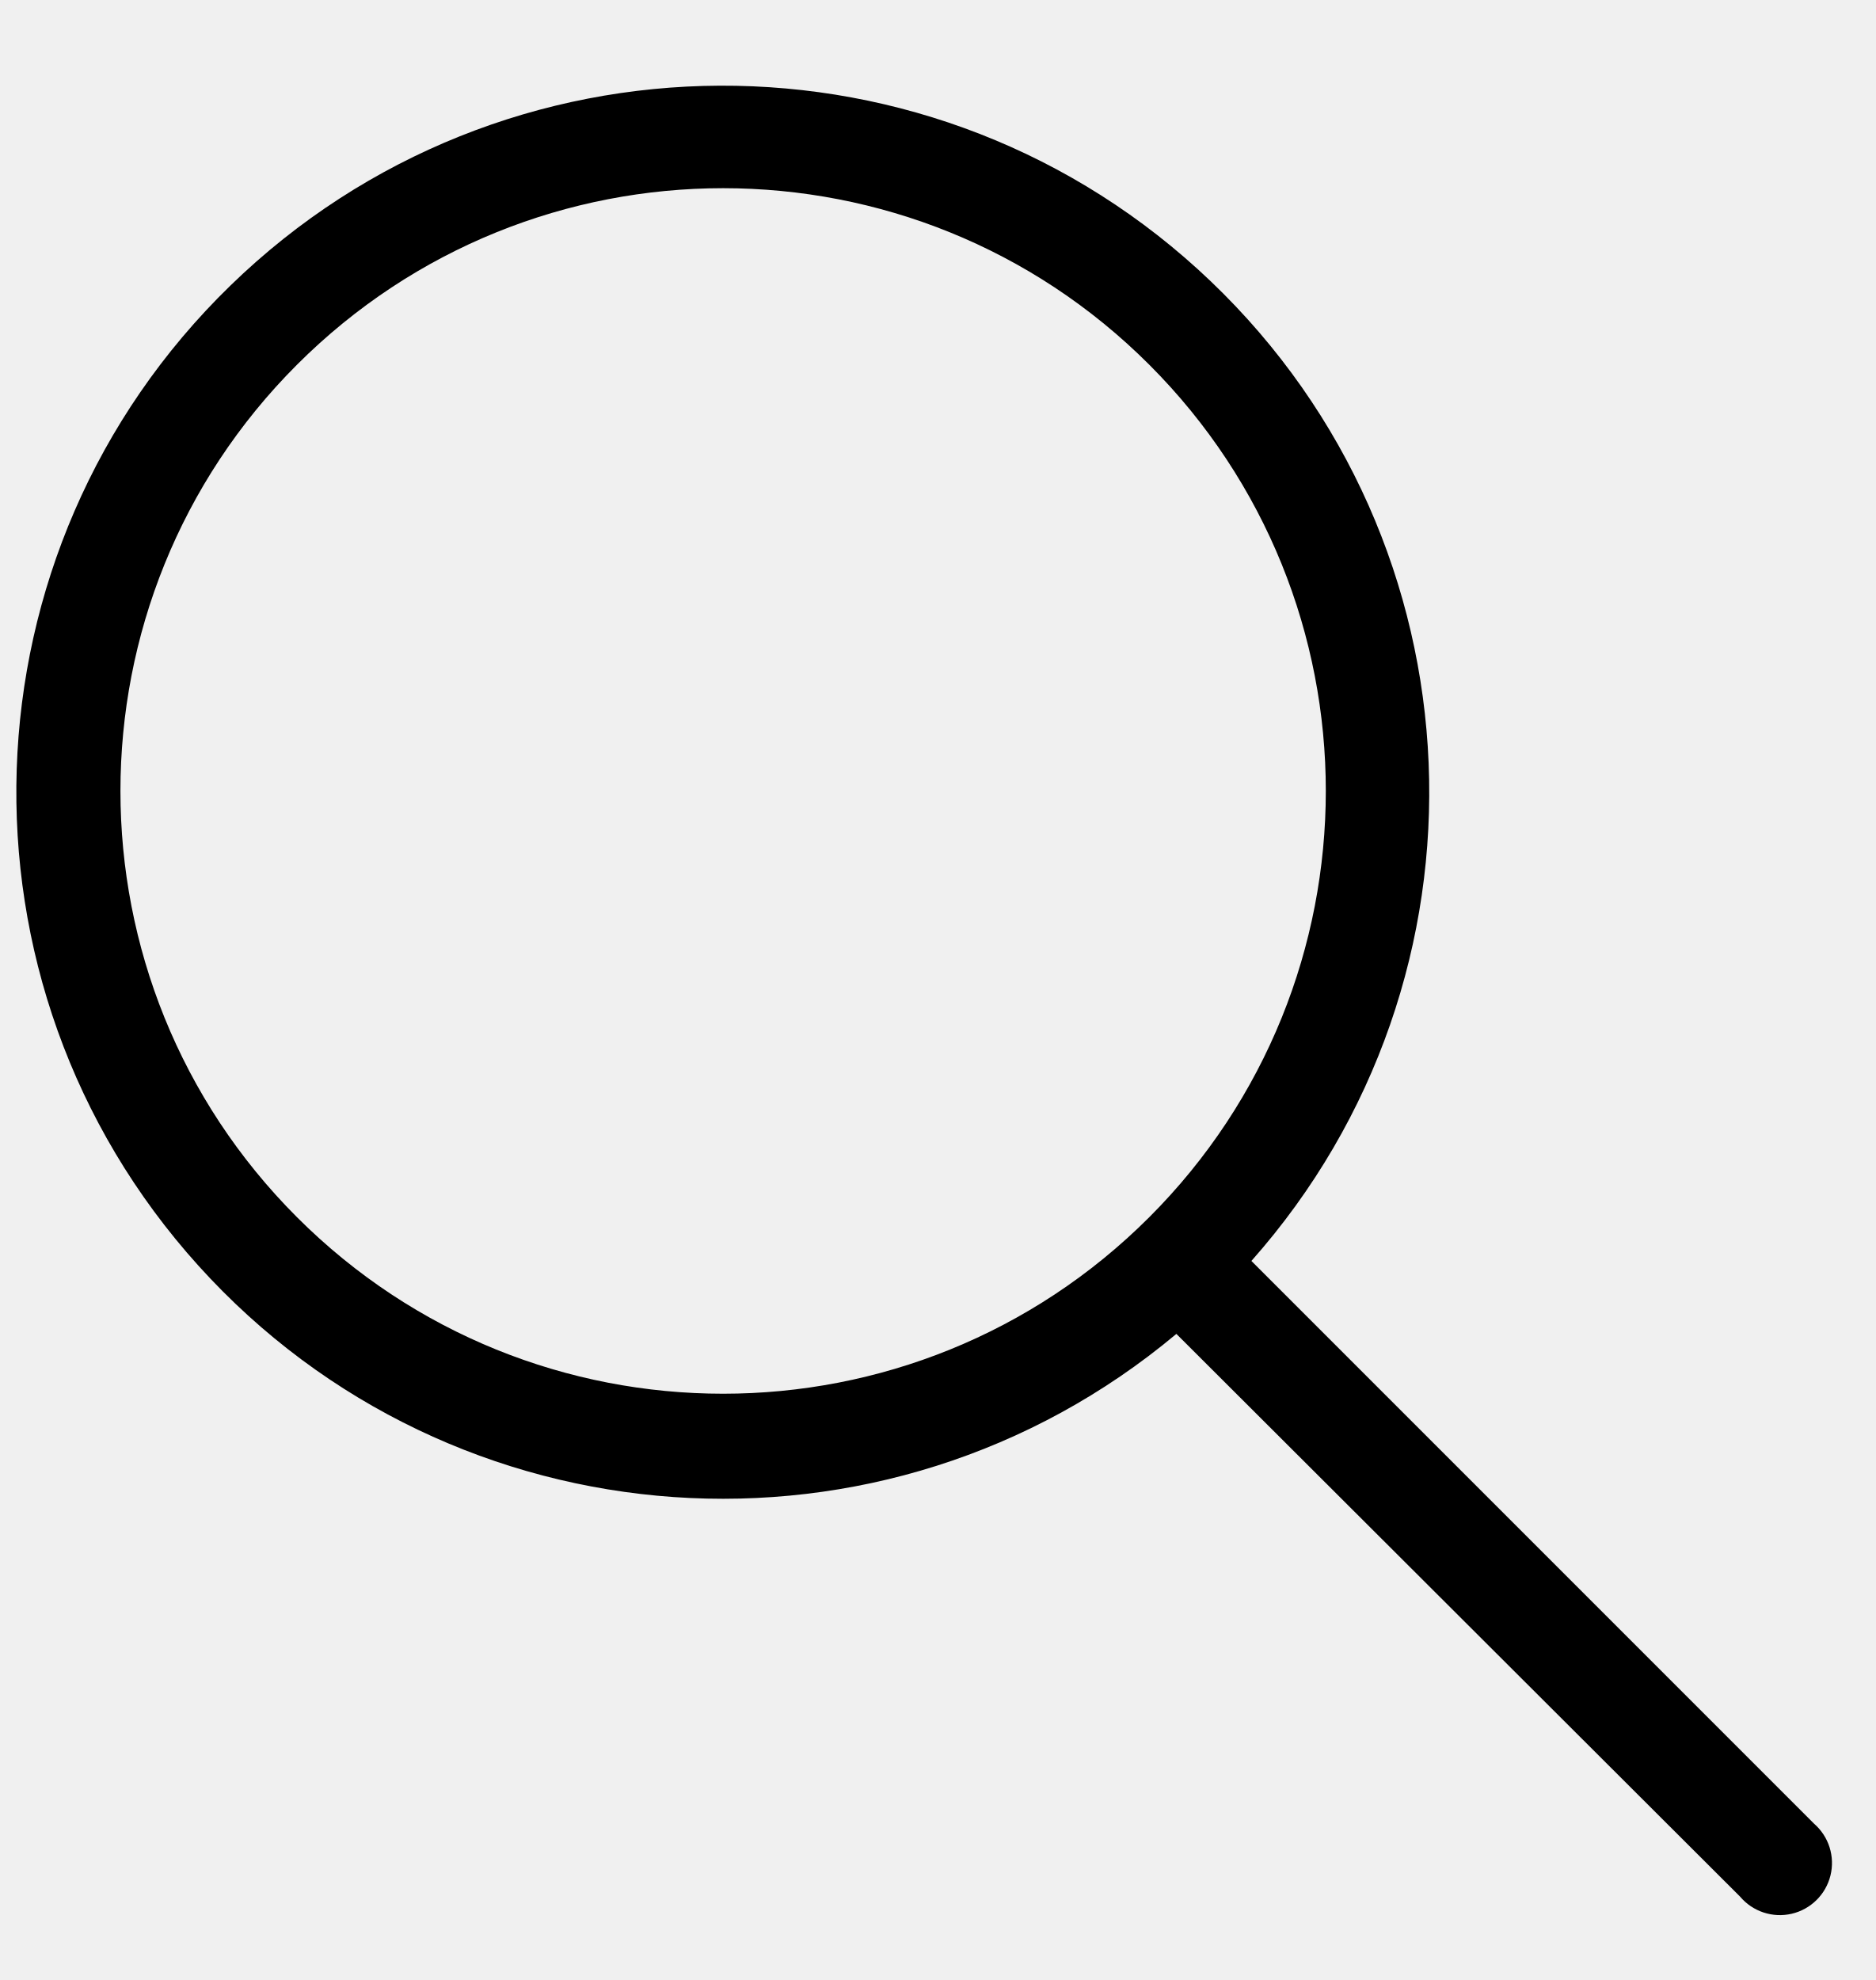
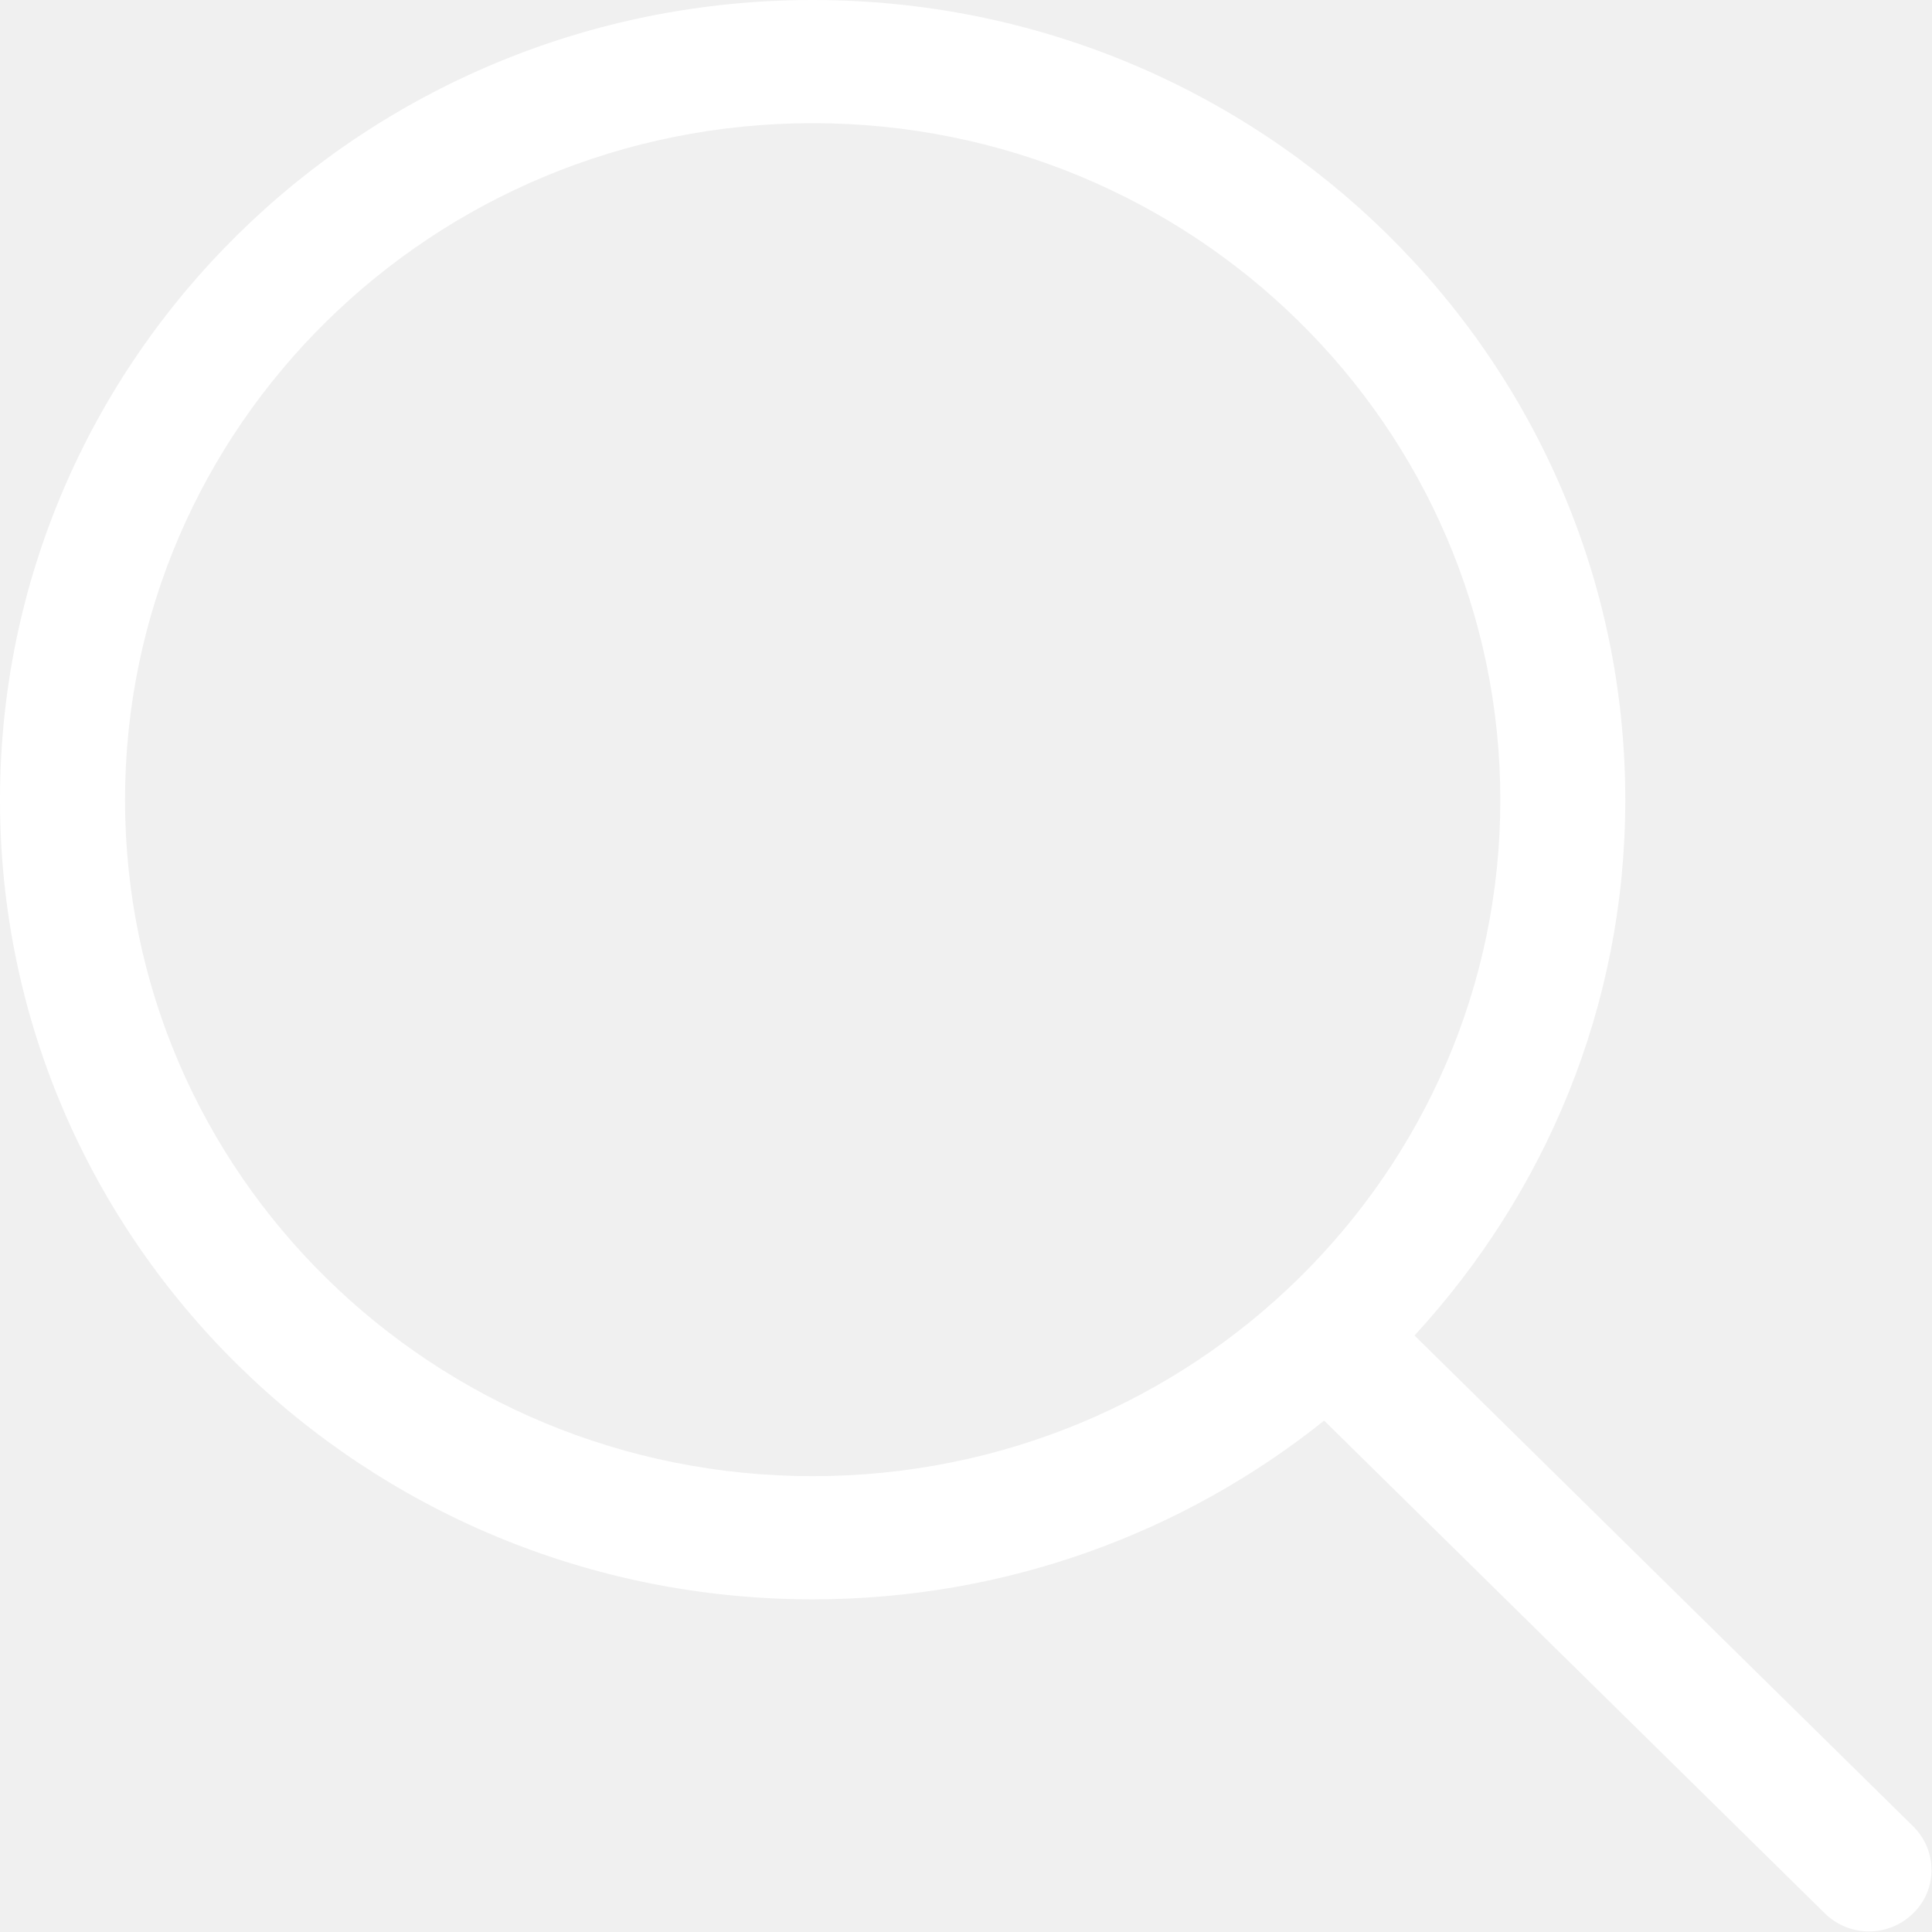
- <svg fill="none" class="icon icon-search" viewBox="0 0 18 19">
-   <path fill="currentColor" fill-rule="evenodd" d="M11.03 11.68A5.784 5.784 0 1 1 2.85 3.5a5.784 5.784 0 0 1 8.18 8.18m.26 1.12a6.78 6.78 0 1 1 .72-.7l5.4 5.4a.5.5 0 1 1-.71.7z" clip-rule="evenodd" />
+ <svg xmlns="http://www.w3.org/2000/svg" width="28px" height="28px" viewBox="0 0 32 32" version="1.1" fill="#ffffff">
+   <g id="SVGRepo_bgCarrier" stroke-width="0" />
+   <g id="SVGRepo_tracerCarrier" stroke-linecap="round" stroke-linejoin="round" />
+   <g id="SVGRepo_iconCarrier">
+     <defs> </defs>
+     <g id="Page-1" stroke="none" stroke-width="1" fill="none" fill-rule="evenodd">
+       <g id="Icon-Set" transform="translate(-256, -1139)" fill="#ffffff">
+         <path d="M269.46,1163.45 C263.17,1163.45 258.071,1158.44 258.071,1152.25 C258.071,1146.06 263.17,1141.04 269.46,1141.04 C275.75,1141.04 280.85,1146.06 280.85,1152.25 C280.85,1158.44 275.75,1163.45 269.46,1163.45 L269.46,1163.45 Z M287.688,1169.25 L279.429,1161.12 C281.591,1158.77 282.92,1155.67 282.92,1152.25 C282.92,1144.93 276.894,1139 269.46,1139 C262.026,1139 256,1144.93 256,1152.25 C256,1159.56 262.026,1165.49 269.46,1165.49 C272.672,1165.49 275.618,1164.38 277.932,1162.53 L286.224,1170.69 C286.629,1171.09 287.284,1171.09 287.688,1170.69 C288.093,1170.3 288.093,1169.65 287.688,1169.25 L287.688,1169.25 Z" id="search"> </path>
+       </g>
+     </g>
+   </g>
</svg>
